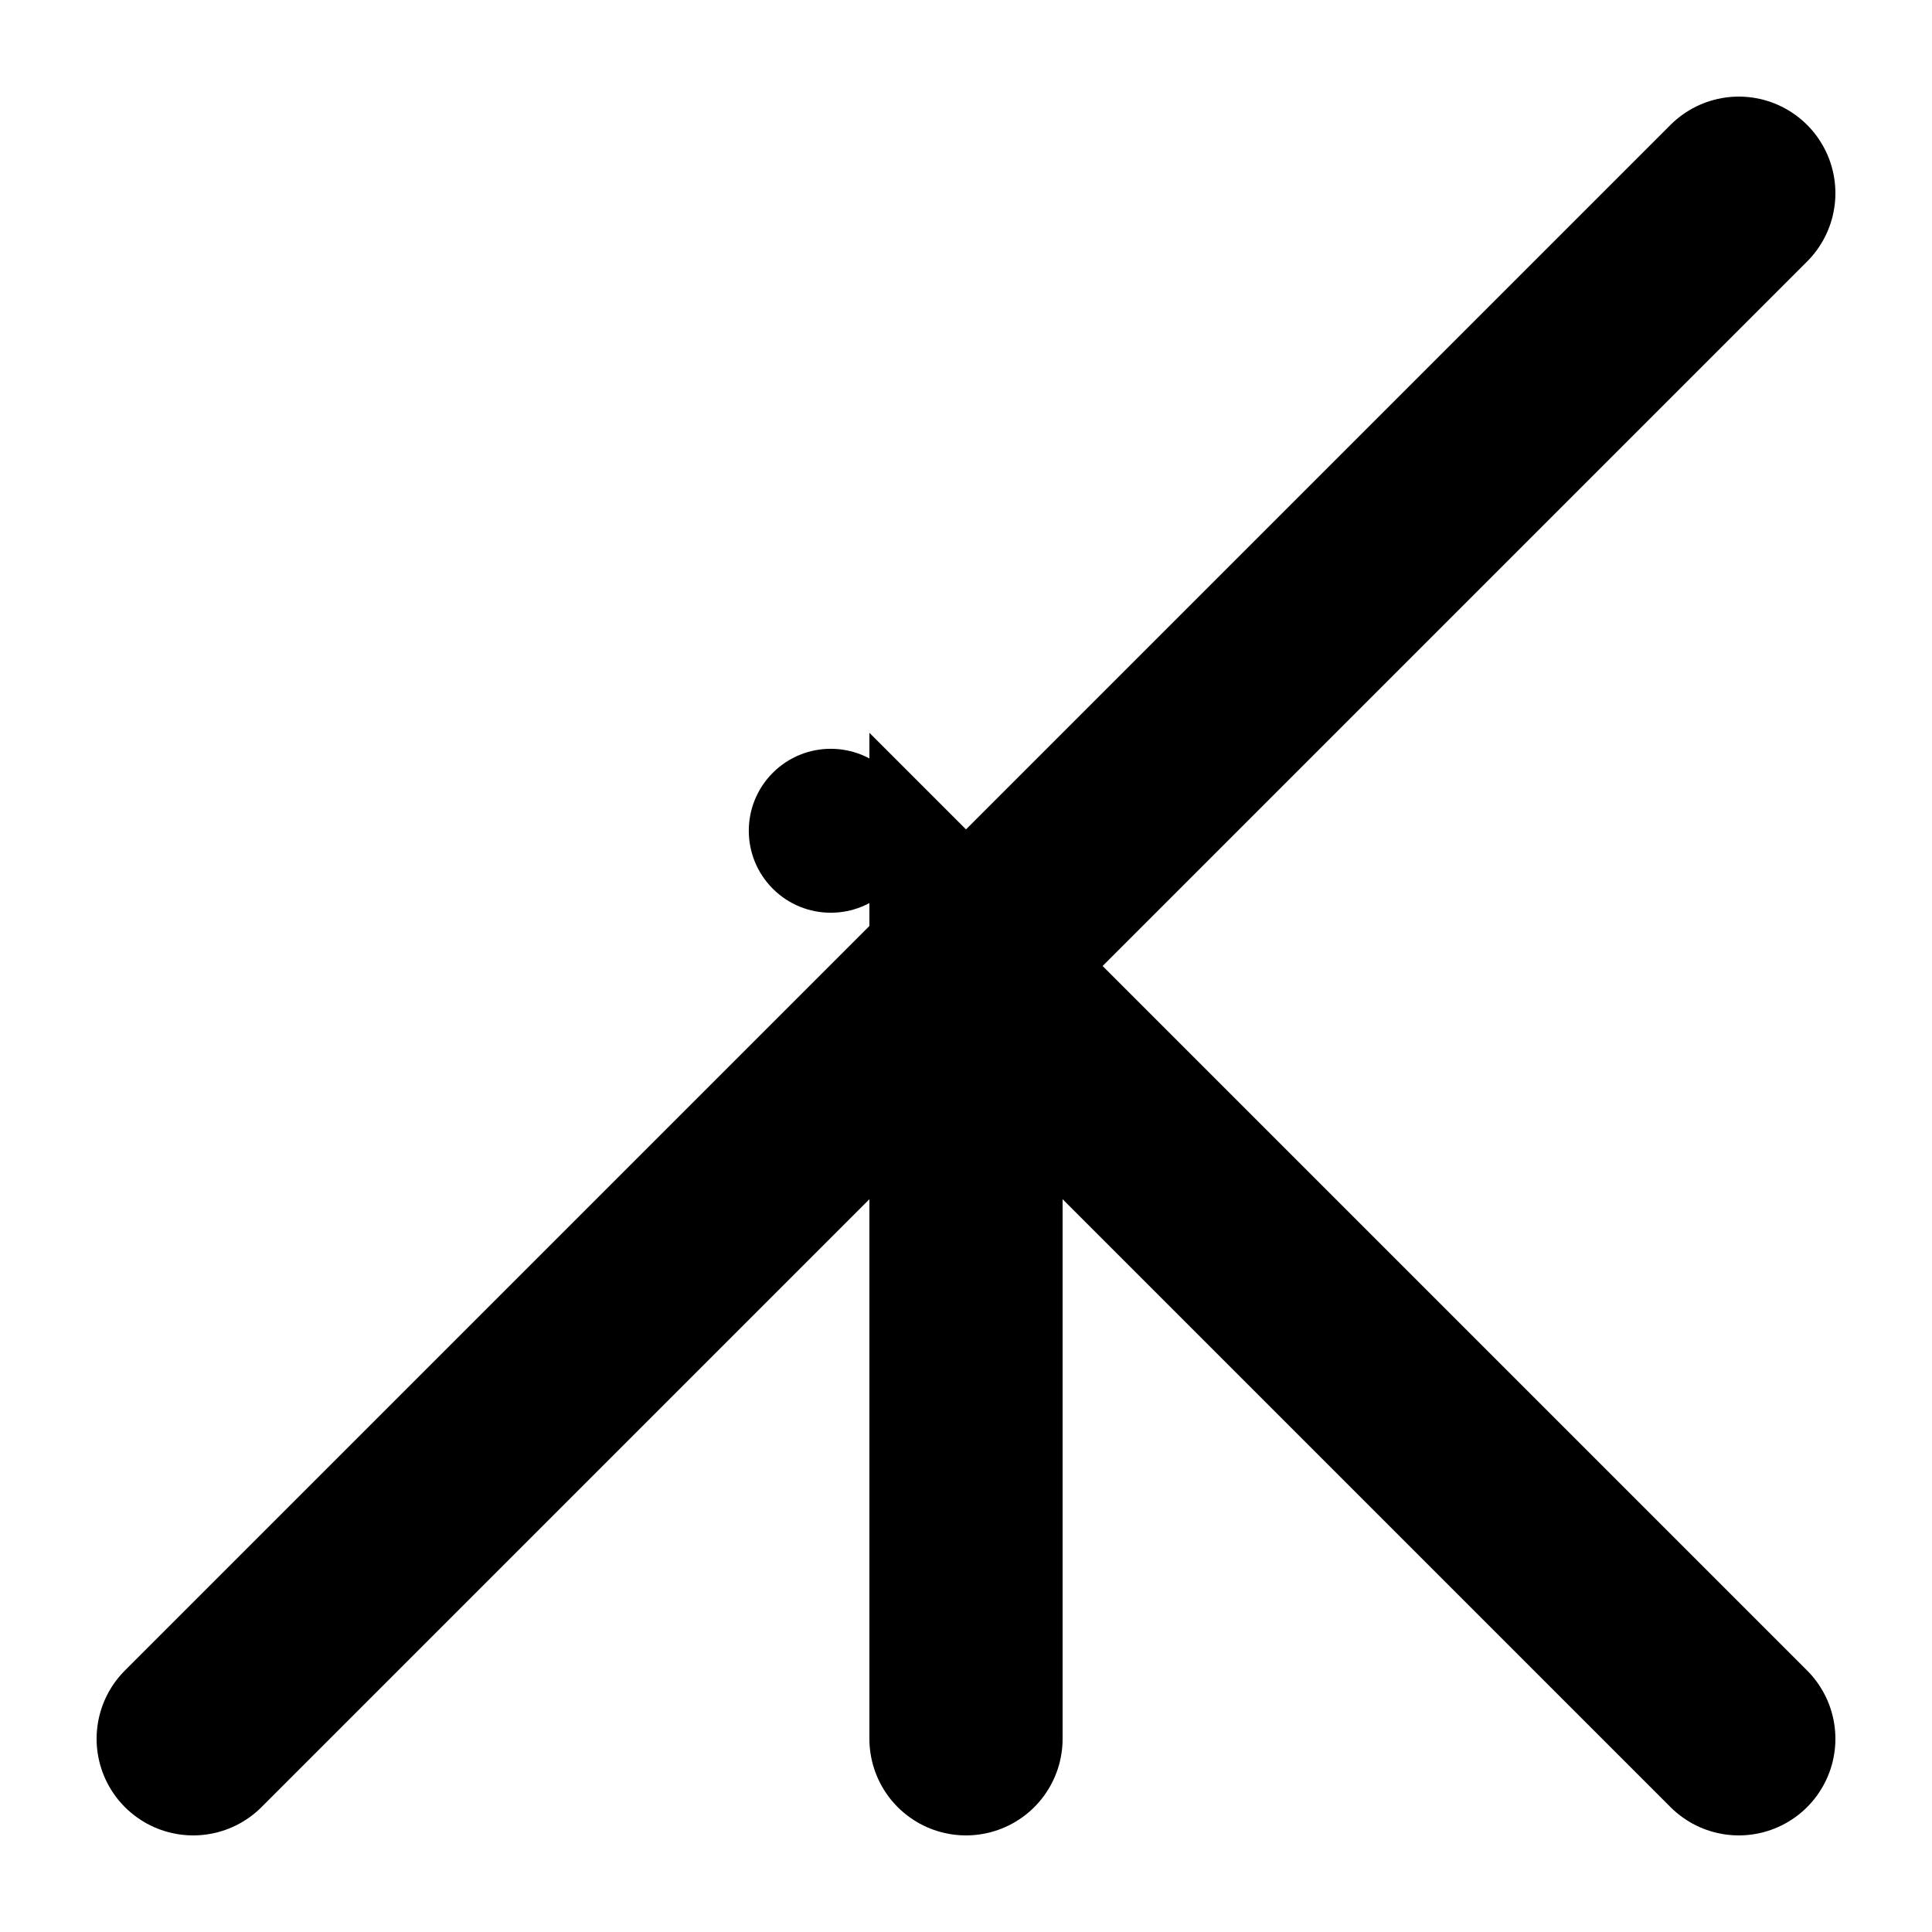
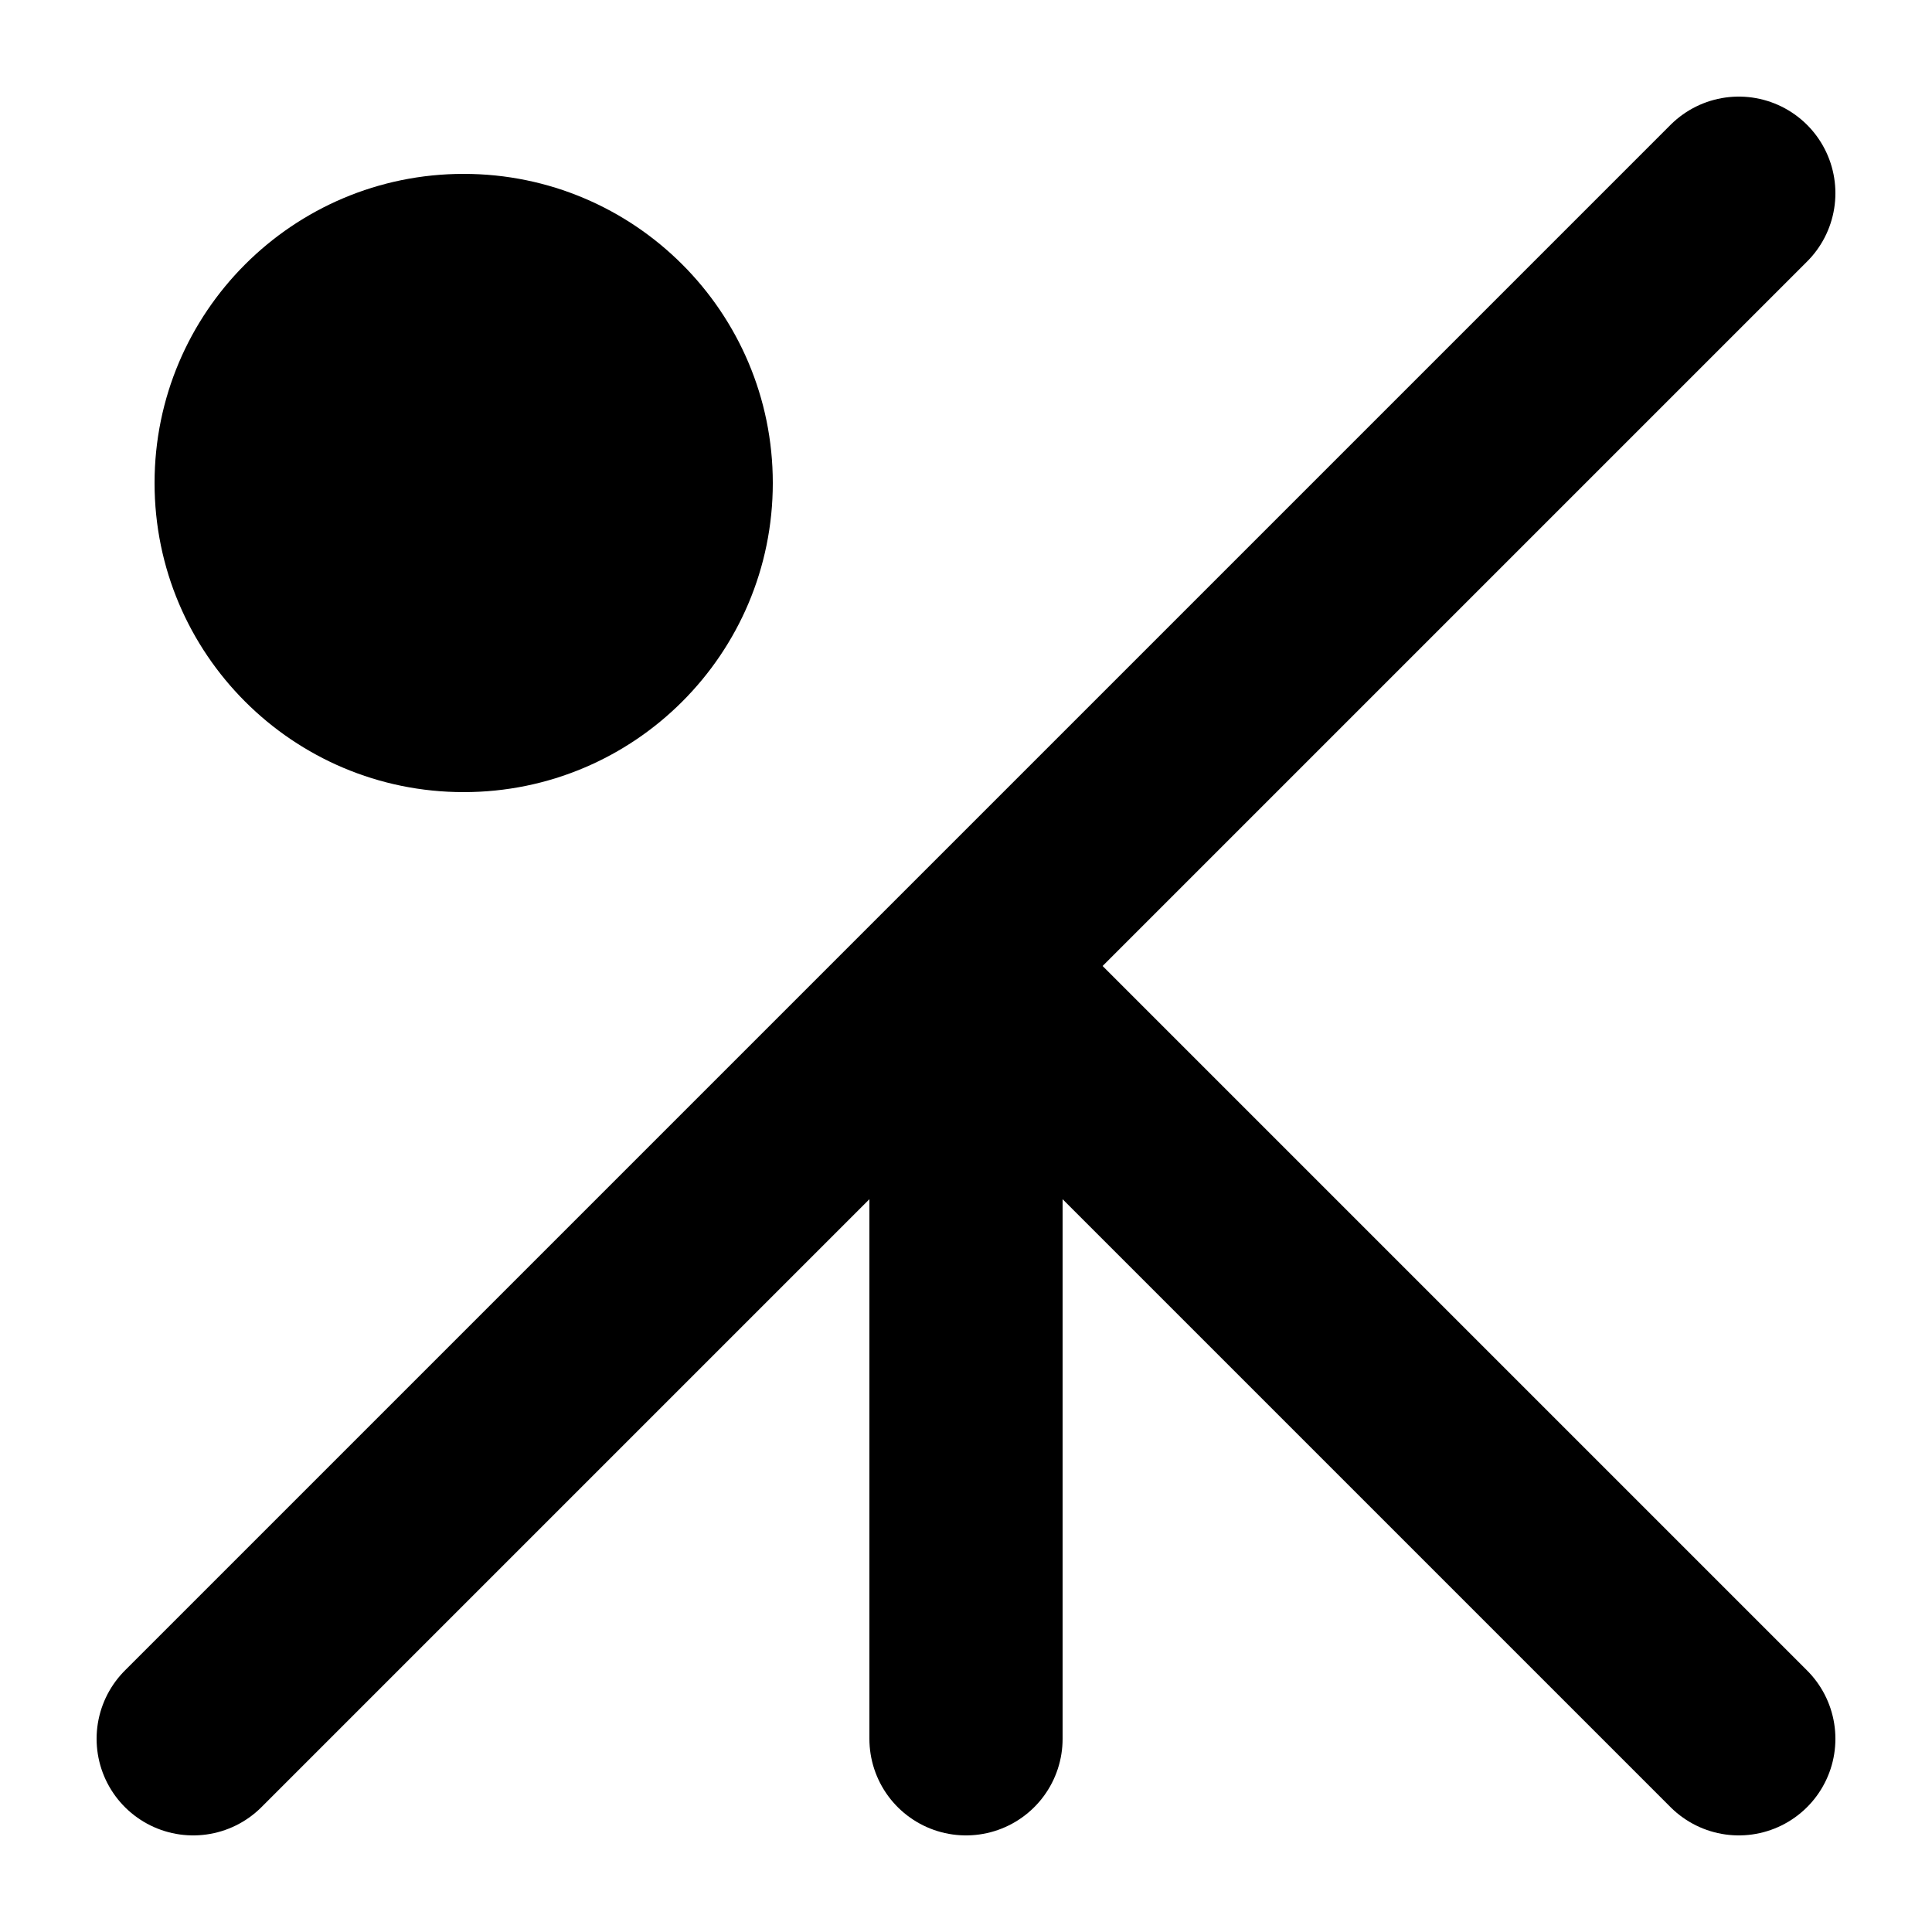
<svg xmlns="http://www.w3.org/2000/svg" version="1.1" id="Layer_1" x="0px" y="0px" viewBox="0 0 100 100" style="enable-background:new 0 0 100 100" xml:space="preserve">
-   <path fill="#000" d="M 40 40 A 1 1 0 0 0 46 46 A 1 1 0 0 0 40 40" />
-   <path stroke="#000" fill="none" stroke-width="10" stroke-linecap="round" d="M 90 10 L 10 90 M 50 90 L 50 50 L 90 90" />
+   <path fill="#000" d="M 24 41 A 1 1 0 0 0 24 9 A 1 1 0 0 0 24 41" />
+   <path stroke="#000" fill="none" stroke-width="10" stroke-linejoin="round" stroke-linecap="round" d="M 90 10 L 10 90 M 50 90 L 50 50 L 90 90" />
</svg>
